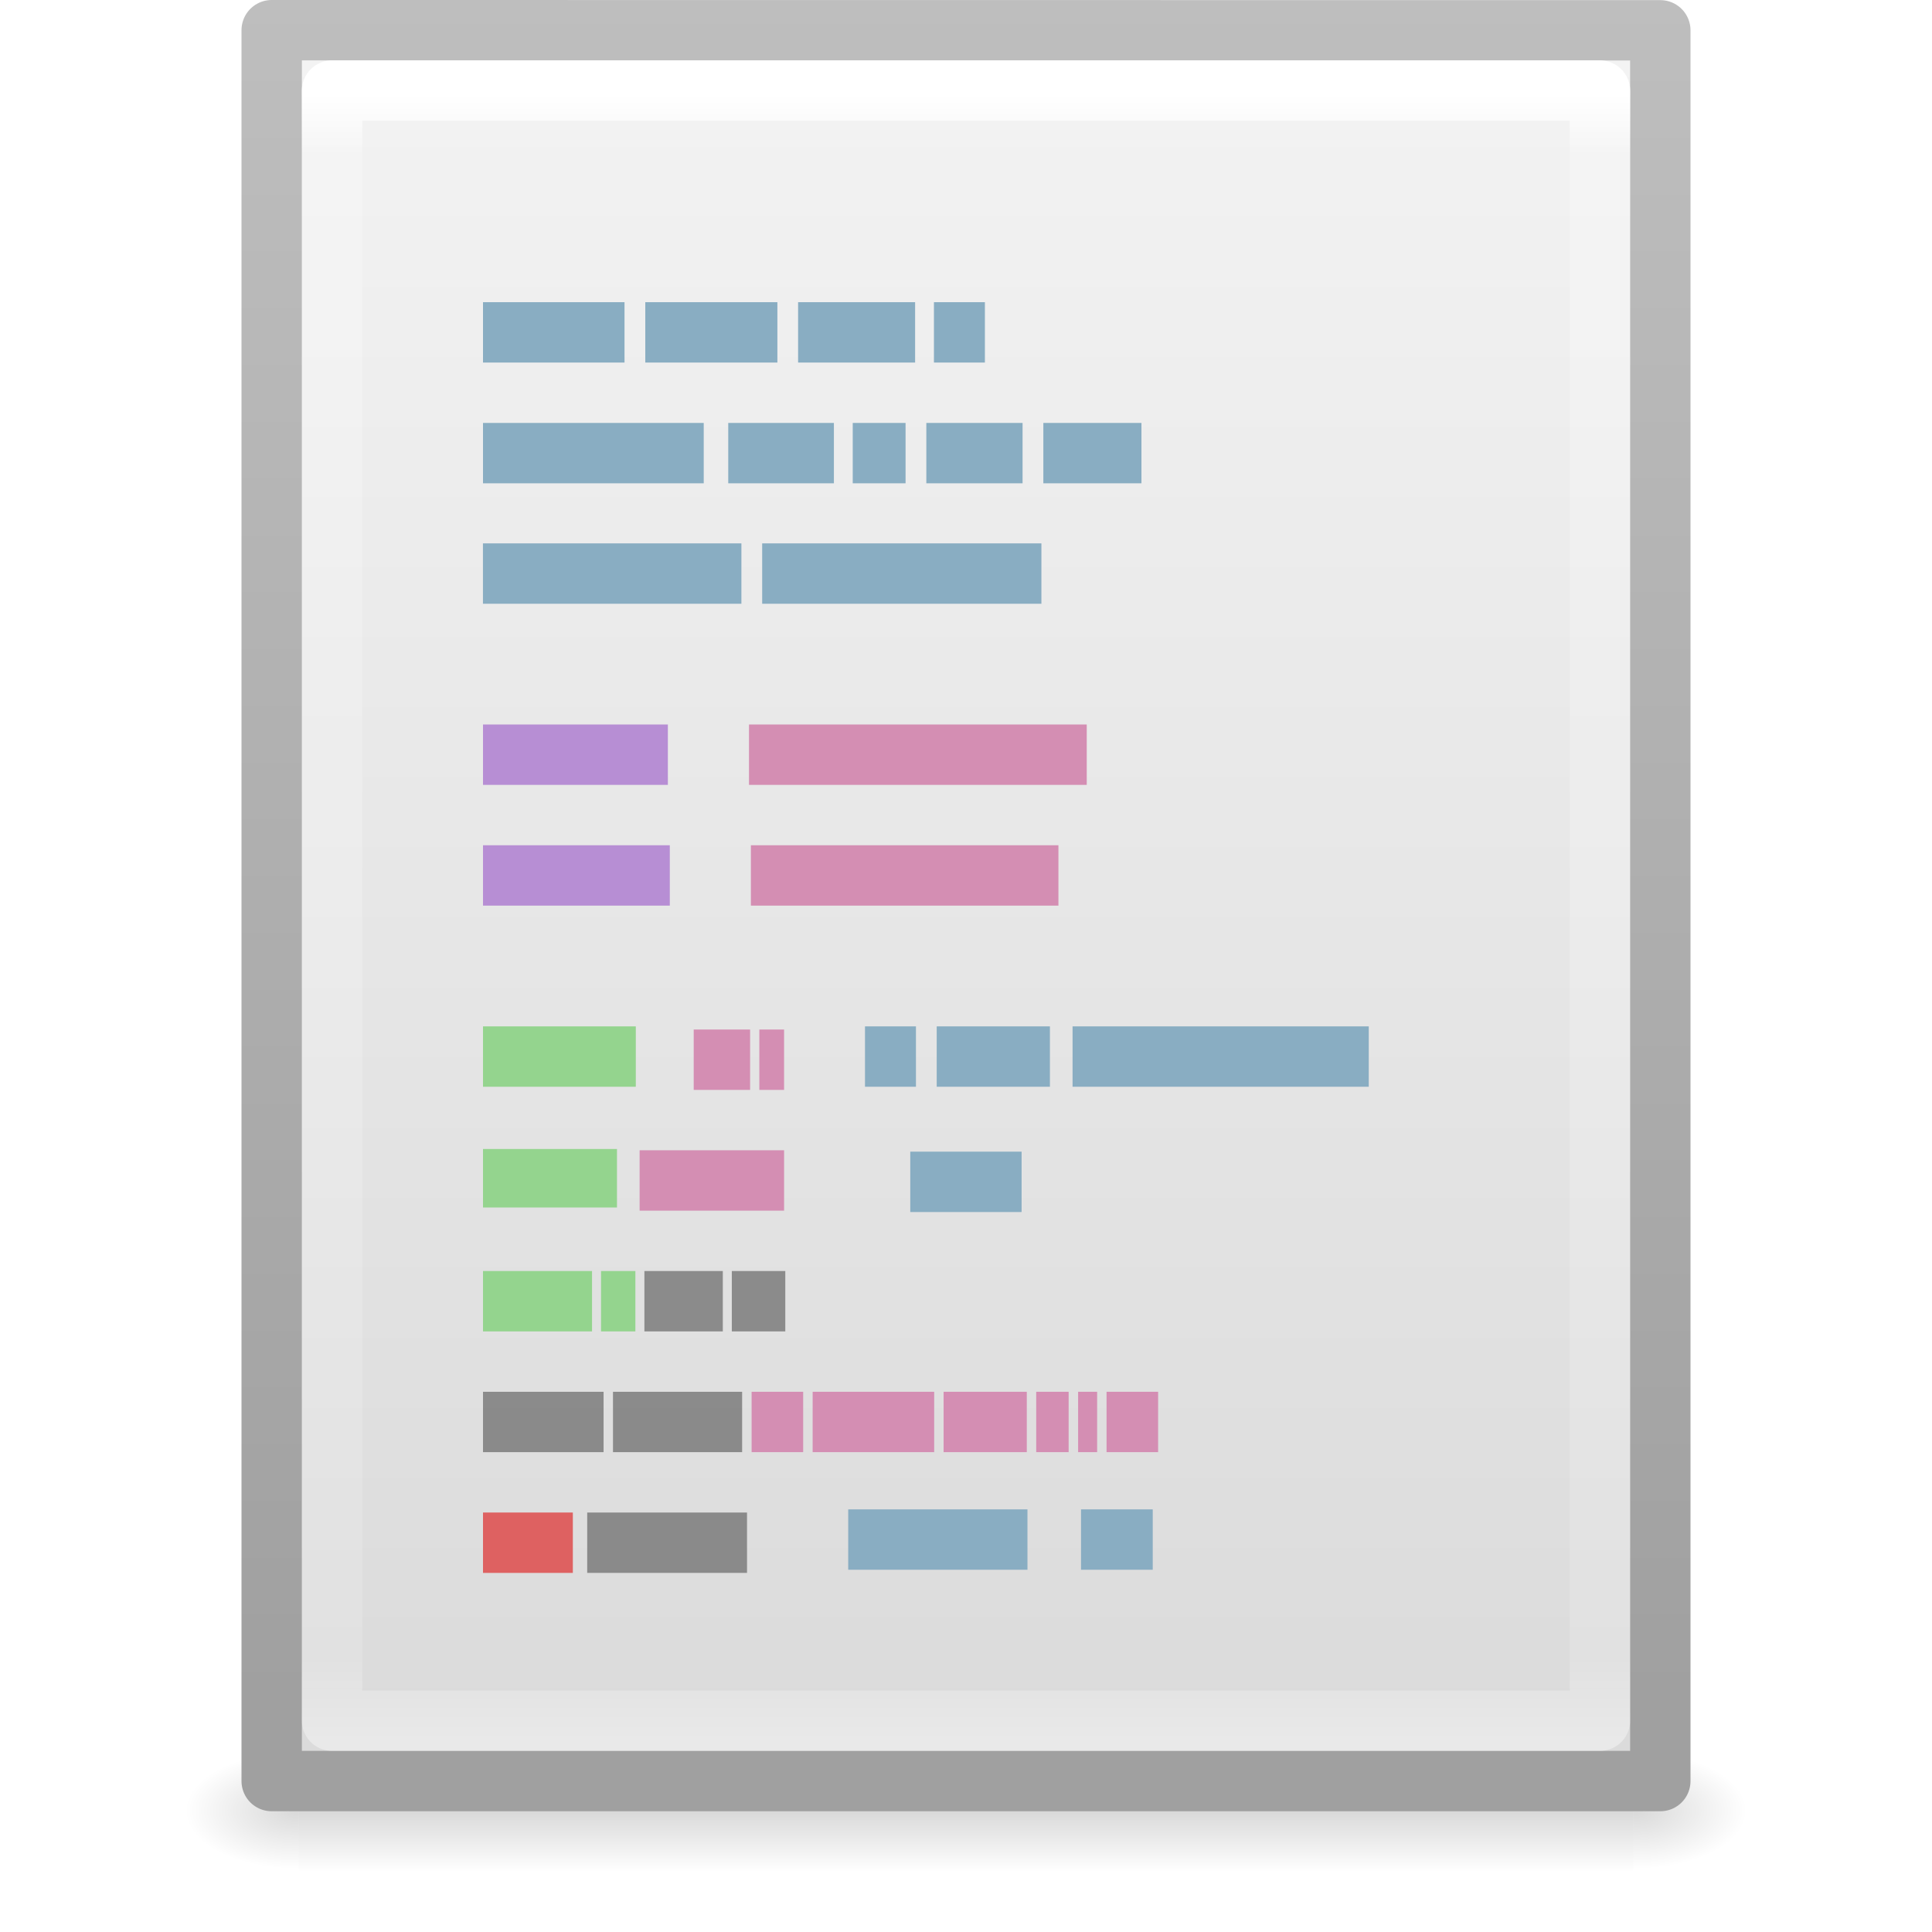
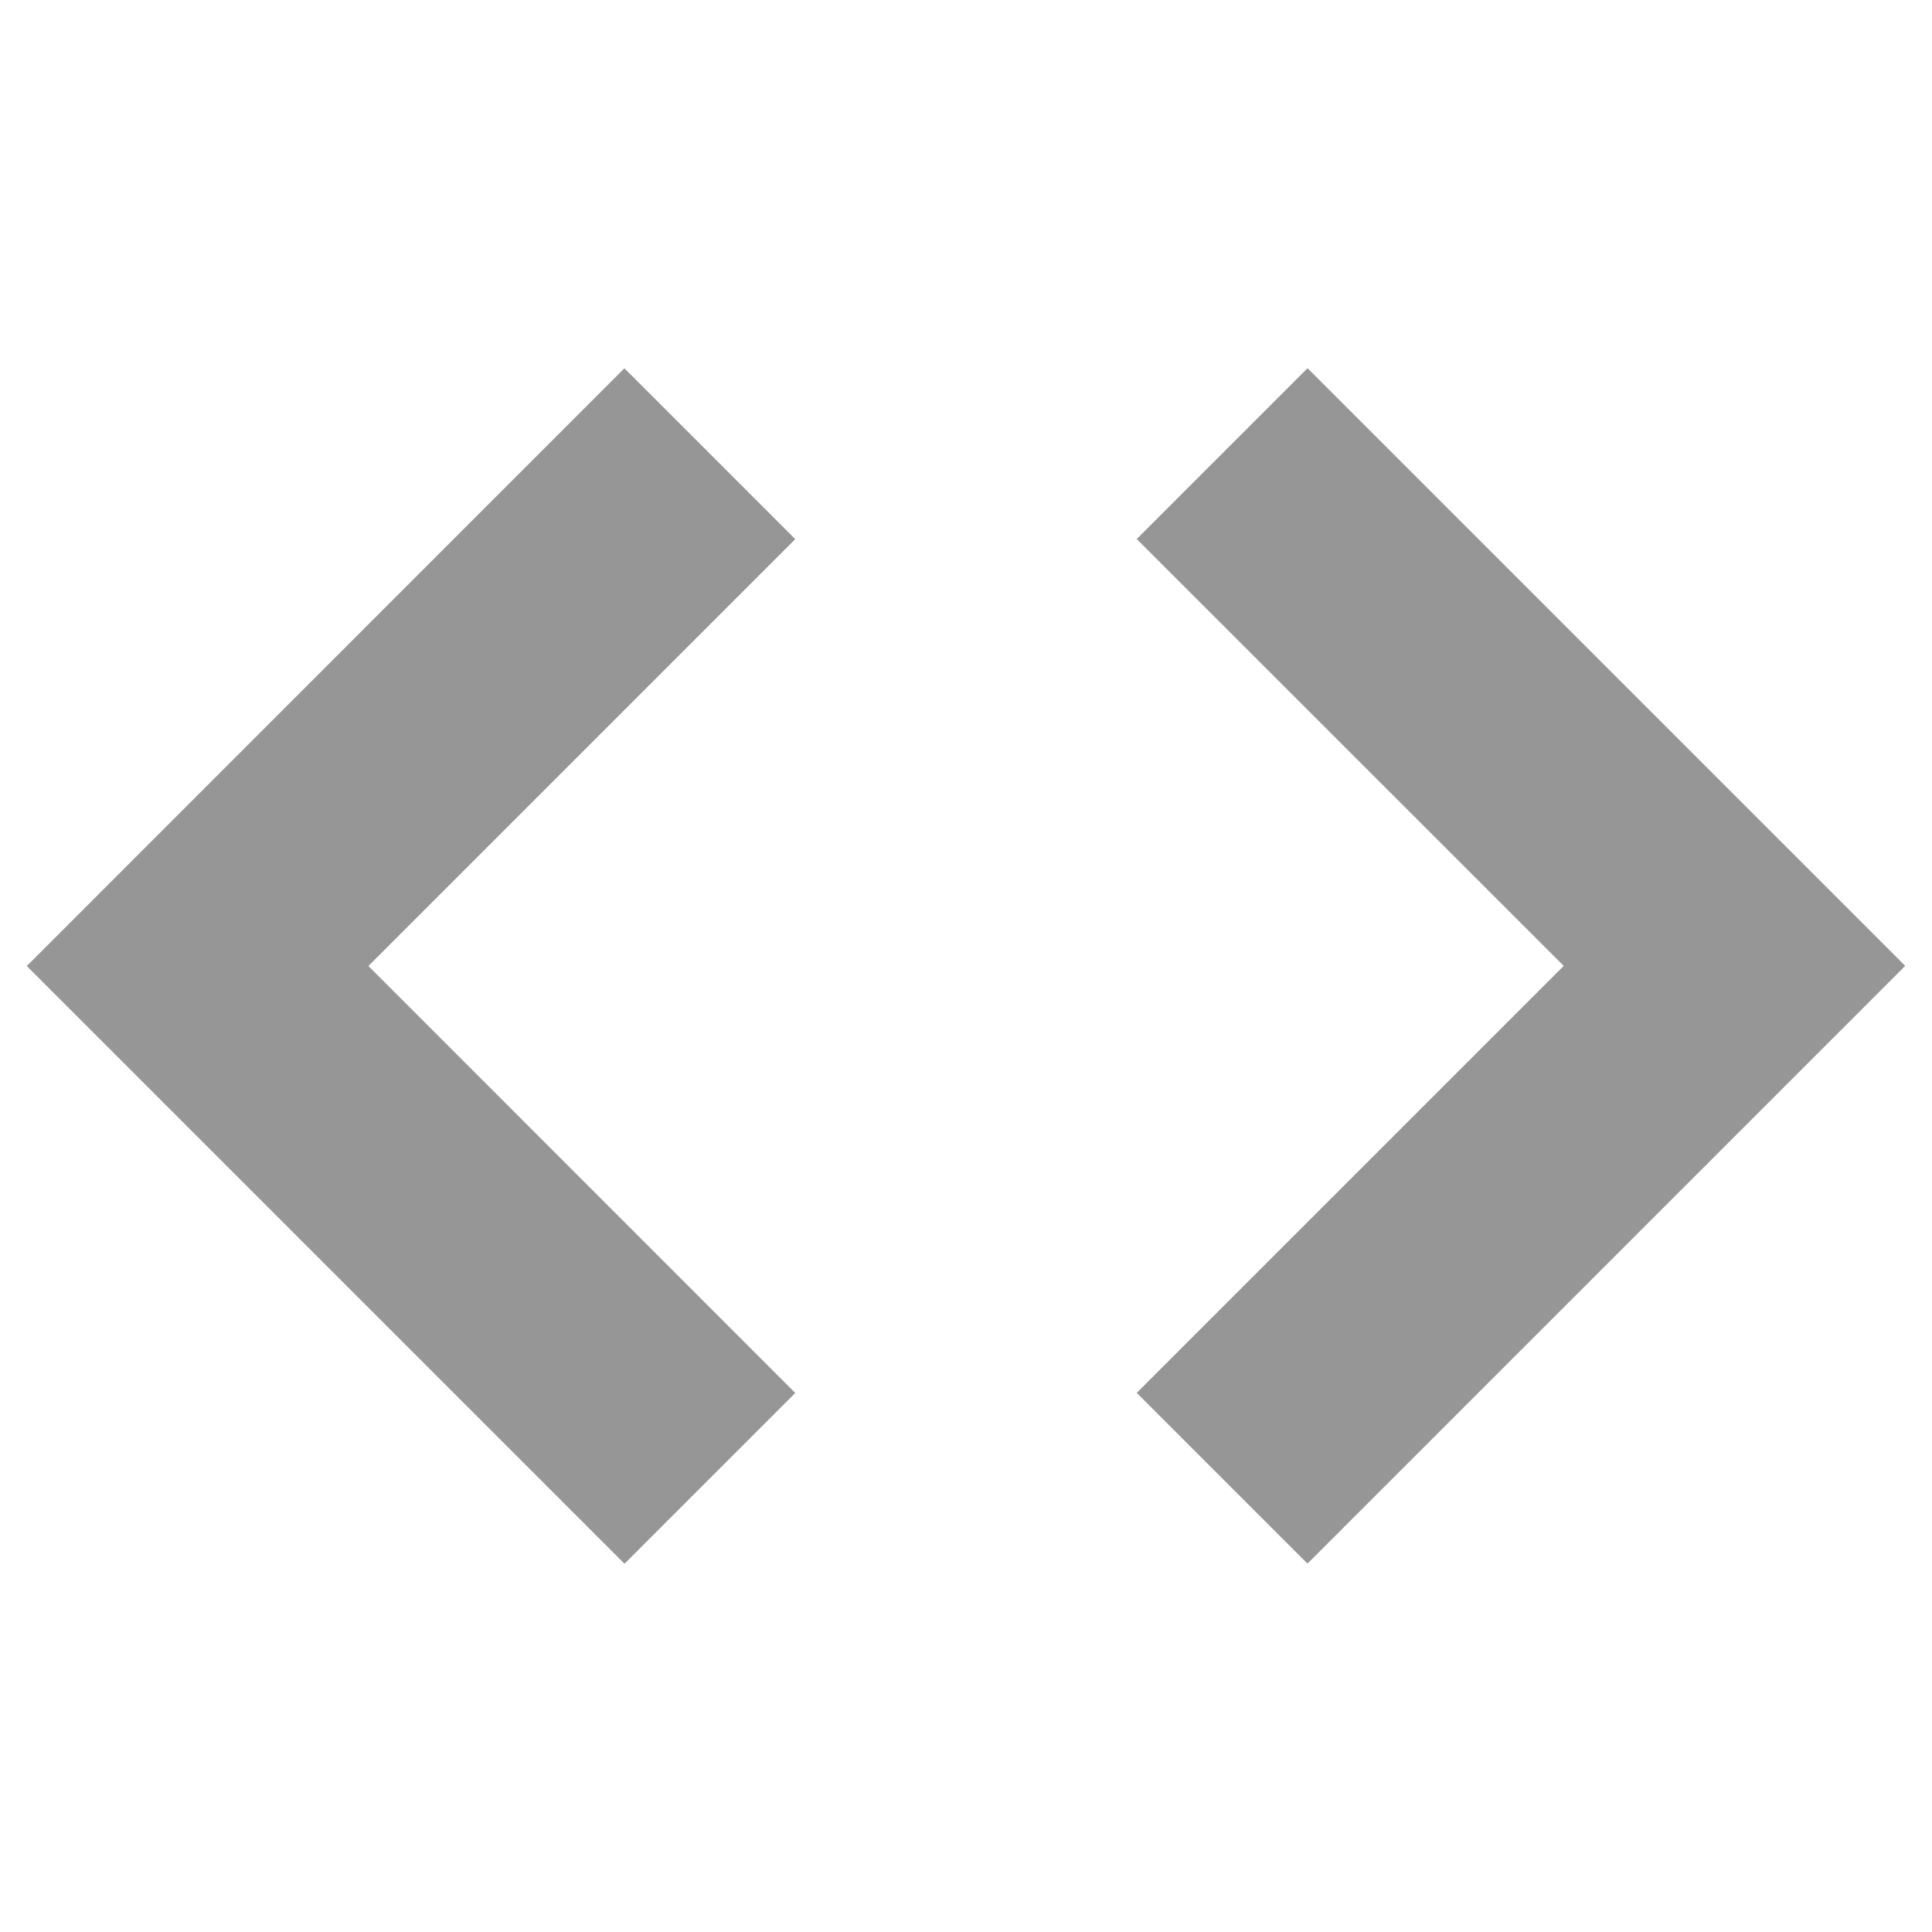
- <svg xmlns="http://www.w3.org/2000/svg" xmlns:xlink="http://www.w3.org/1999/xlink" height="32px" width="32px" version="1.1">
-   <defs>
-     <linearGradient id="h" x1="24" gradientUnits="userSpaceOnUse" y1="5.564" gradientTransform="matrix(.56757 0 0 .72973 2.3784 -2.5135)" x2="24" y2="43">
-       <stop stop-color="#fff" offset="0" />
-       <stop stop-color="#fff" stop-opacity=".235" offset=".036" />
-       <stop stop-color="#fff" stop-opacity=".157" offset=".951" />
-       <stop stop-color="#fff" stop-opacity=".392" offset="1" />
-     </linearGradient>
-     <linearGradient id="i" x1="25.132" gradientUnits="userSpaceOnUse" y1=".985" gradientTransform="matrix(.65714 0 0 .63012 .22856 -1.0896)" x2="25.132" y2="47.013">
-       <stop stop-color="#f4f4f4" offset="0" />
-       <stop stop-color="#dbdbdb" offset="1" />
-     </linearGradient>
-     <linearGradient id="j" x1="-51.786" gradientUnits="userSpaceOnUse" y1="50.786" gradientTransform="matrix(.53064 0 0 .5897 39.27 -1.7919)" x2="-51.786" y2="2.906">
-       <stop stop-color="#a0a0a0" offset="0" />
-       <stop stop-color="#bebebe" offset="1" />
-     </linearGradient>
-     <radialGradient id="l" xlink:href="#a" gradientUnits="userSpaceOnUse" cy="486.65" cx="605.71" gradientTransform="matrix(.015663 0 0 .0082353 17.61 25.981)" r="117.14" />
-     <linearGradient id="a">
-       <stop offset="0" />
-       <stop stop-opacity="0" offset="1" />
-     </linearGradient>
-     <radialGradient id="m" xlink:href="#a" gradientUnits="userSpaceOnUse" cy="486.65" cx="605.71" gradientTransform="matrix(-.015663 0 0 .0082353 14.39 25.981)" r="117.14" />
-     <linearGradient id="k" x1="302.86" gradientUnits="userSpaceOnUse" x2="302.86" gradientTransform="matrix(.045769 0 0 .0082353 -.54232 25.981)" y1="366.65" y2="609.51">
-       <stop stop-opacity="0" offset="0" />
-       <stop offset=".5" />
-       <stop stop-opacity="0" offset="1" />
-     </linearGradient>
-   </defs>
-   <rect opacity=".15" height="2" width="22.1" y="29" x="4.95" fill="url(#k)" />
-   <path opacity=".15" d="m4.95 29v2c-0.807 0.004-1.95-0.448-1.95-1 0-0.552 0.9-1 1.95-1z" fill="url(#m)" />
-   <path opacity=".15" d="m27.05 29v2c0.807 0.004 1.95-0.448 1.95-1 0-0.552-0.9-1-1.95-1z" fill="url(#l)" />
-   <path stroke-linejoin="round" stroke="url(#j)" stroke-width="1" d="m4.5 0.5c5.271 0 23 0.002 23 0.002l0 28.998h-23v-29z" fill="url(#i)" />
-   <path stroke-linejoin="round" stroke="url(#h)" stroke-linecap="round" d="m26.5 28.5h-21v-27h21z" fill="none" />
-   <path stroke="#89adc2" stroke-width="1px" d="m8 5.505h2.344zm2.688 0h2.188zm2.531 0h1.938zm2.25 0h0.844zm-7.469 2h3.656zm4.062 0h1.75zm2.062 0h0.875zm1.219 0h1.594zm1.938 0h1.625zm-9.282 1.995h4.281zm4.625 0h4.625zm1.703 8h0.844zm1.188 0h1.875zm2.25 0h4.906zm-2.688 2.075h1.844zm-1.028 5.925h2.969zm3.856 0h1.188z" fill="none" />
-   <g transform="translate(27.06 6.7752)">
-     <path d="m-15.57 10.277h0.934v1h-0.934z" fill="#d48eb3" />
-     <path d="m-14.483 10.277h0.41v1h-0.41z" fill="#d48eb3" />
-     <path opacity=".7" d="m-19.06 16.277h1.997v1h-1.997v-1z" fill="#666" />
-     <path opacity=".7" d="m-16.907 16.277h2.139v1h-2.139v-1z" fill="#666" />
-     <g fill="#d48eb3">
-       <path d="m-14.611 16.277h0.854v1h-0.854v-1z" />
-       <path d="m-13.6 16.277h2.013v1h-2.013v-1z" />
-       <path d="m-9.897 16.277h0.537v1h-0.537v-1z" />
-       <path d="m-11.431 16.277h1.378v1h-1.378v-1z" />
-       <path d="m-9.203 16.277h0.315v1h-0.315v-1z" />
-       <path d="m-8.732 16.277h0.854v1h-0.854v-1z" />
-       <path d="m-16.466 12.277h2.393v1h-2.393z" />
-     </g>
-     <path d="m-19.06 14.277h1.806v1h-1.806v-1z" fill="#94d48e" />
-     <path d="m-17.105 14.277h0.569v1h-0.569v-1z" fill="#94d48e" />
-     <path opacity=".7" d="m-16.387 14.277h1.299v1h-1.299v-1z" fill="#666" />
-     <path opacity=".7" d="m-14.939 14.277h0.886v1h-0.886v-1z" fill="#666" />
-     <path d="m-19.06 18.277h1.488v1h-1.488v-1z" fill="#de6161" />
-     <path opacity=".7" d="m-17.334 18.277h2.647v1h-2.647v-1z" fill="#666" />
-   </g>
-   <path d="m8 12v1h3.062v-1h-3.062zm0 2v1h3.094v-1h-3.094z" fill="#b78ed4" />
-   <path d="m12.406 12v1h5.594v-1zm0.031 2v1h5.094v-1z" fill="#d48eb3" />
-   <path d="m8 17v1h2.531v-1zm0 2.031v0.969h2.219v-0.969z" fill="#94d48e" />
+ <svg xmlns="http://www.w3.org/2000/svg" height="16" width="16" version="1.0">
+   <path d="m10.828 3.05-1.414 1.414 3.536 3.535-3.536 3.536 1.414 1.414 4.95-4.95-4.95-4.95zm-5.657 0l-4.949 4.95 4.95 4.95 1.414-1.414-3.535-3.536 3.535-3.535-1.414-1.414z" fill="#969696" />
</svg>
